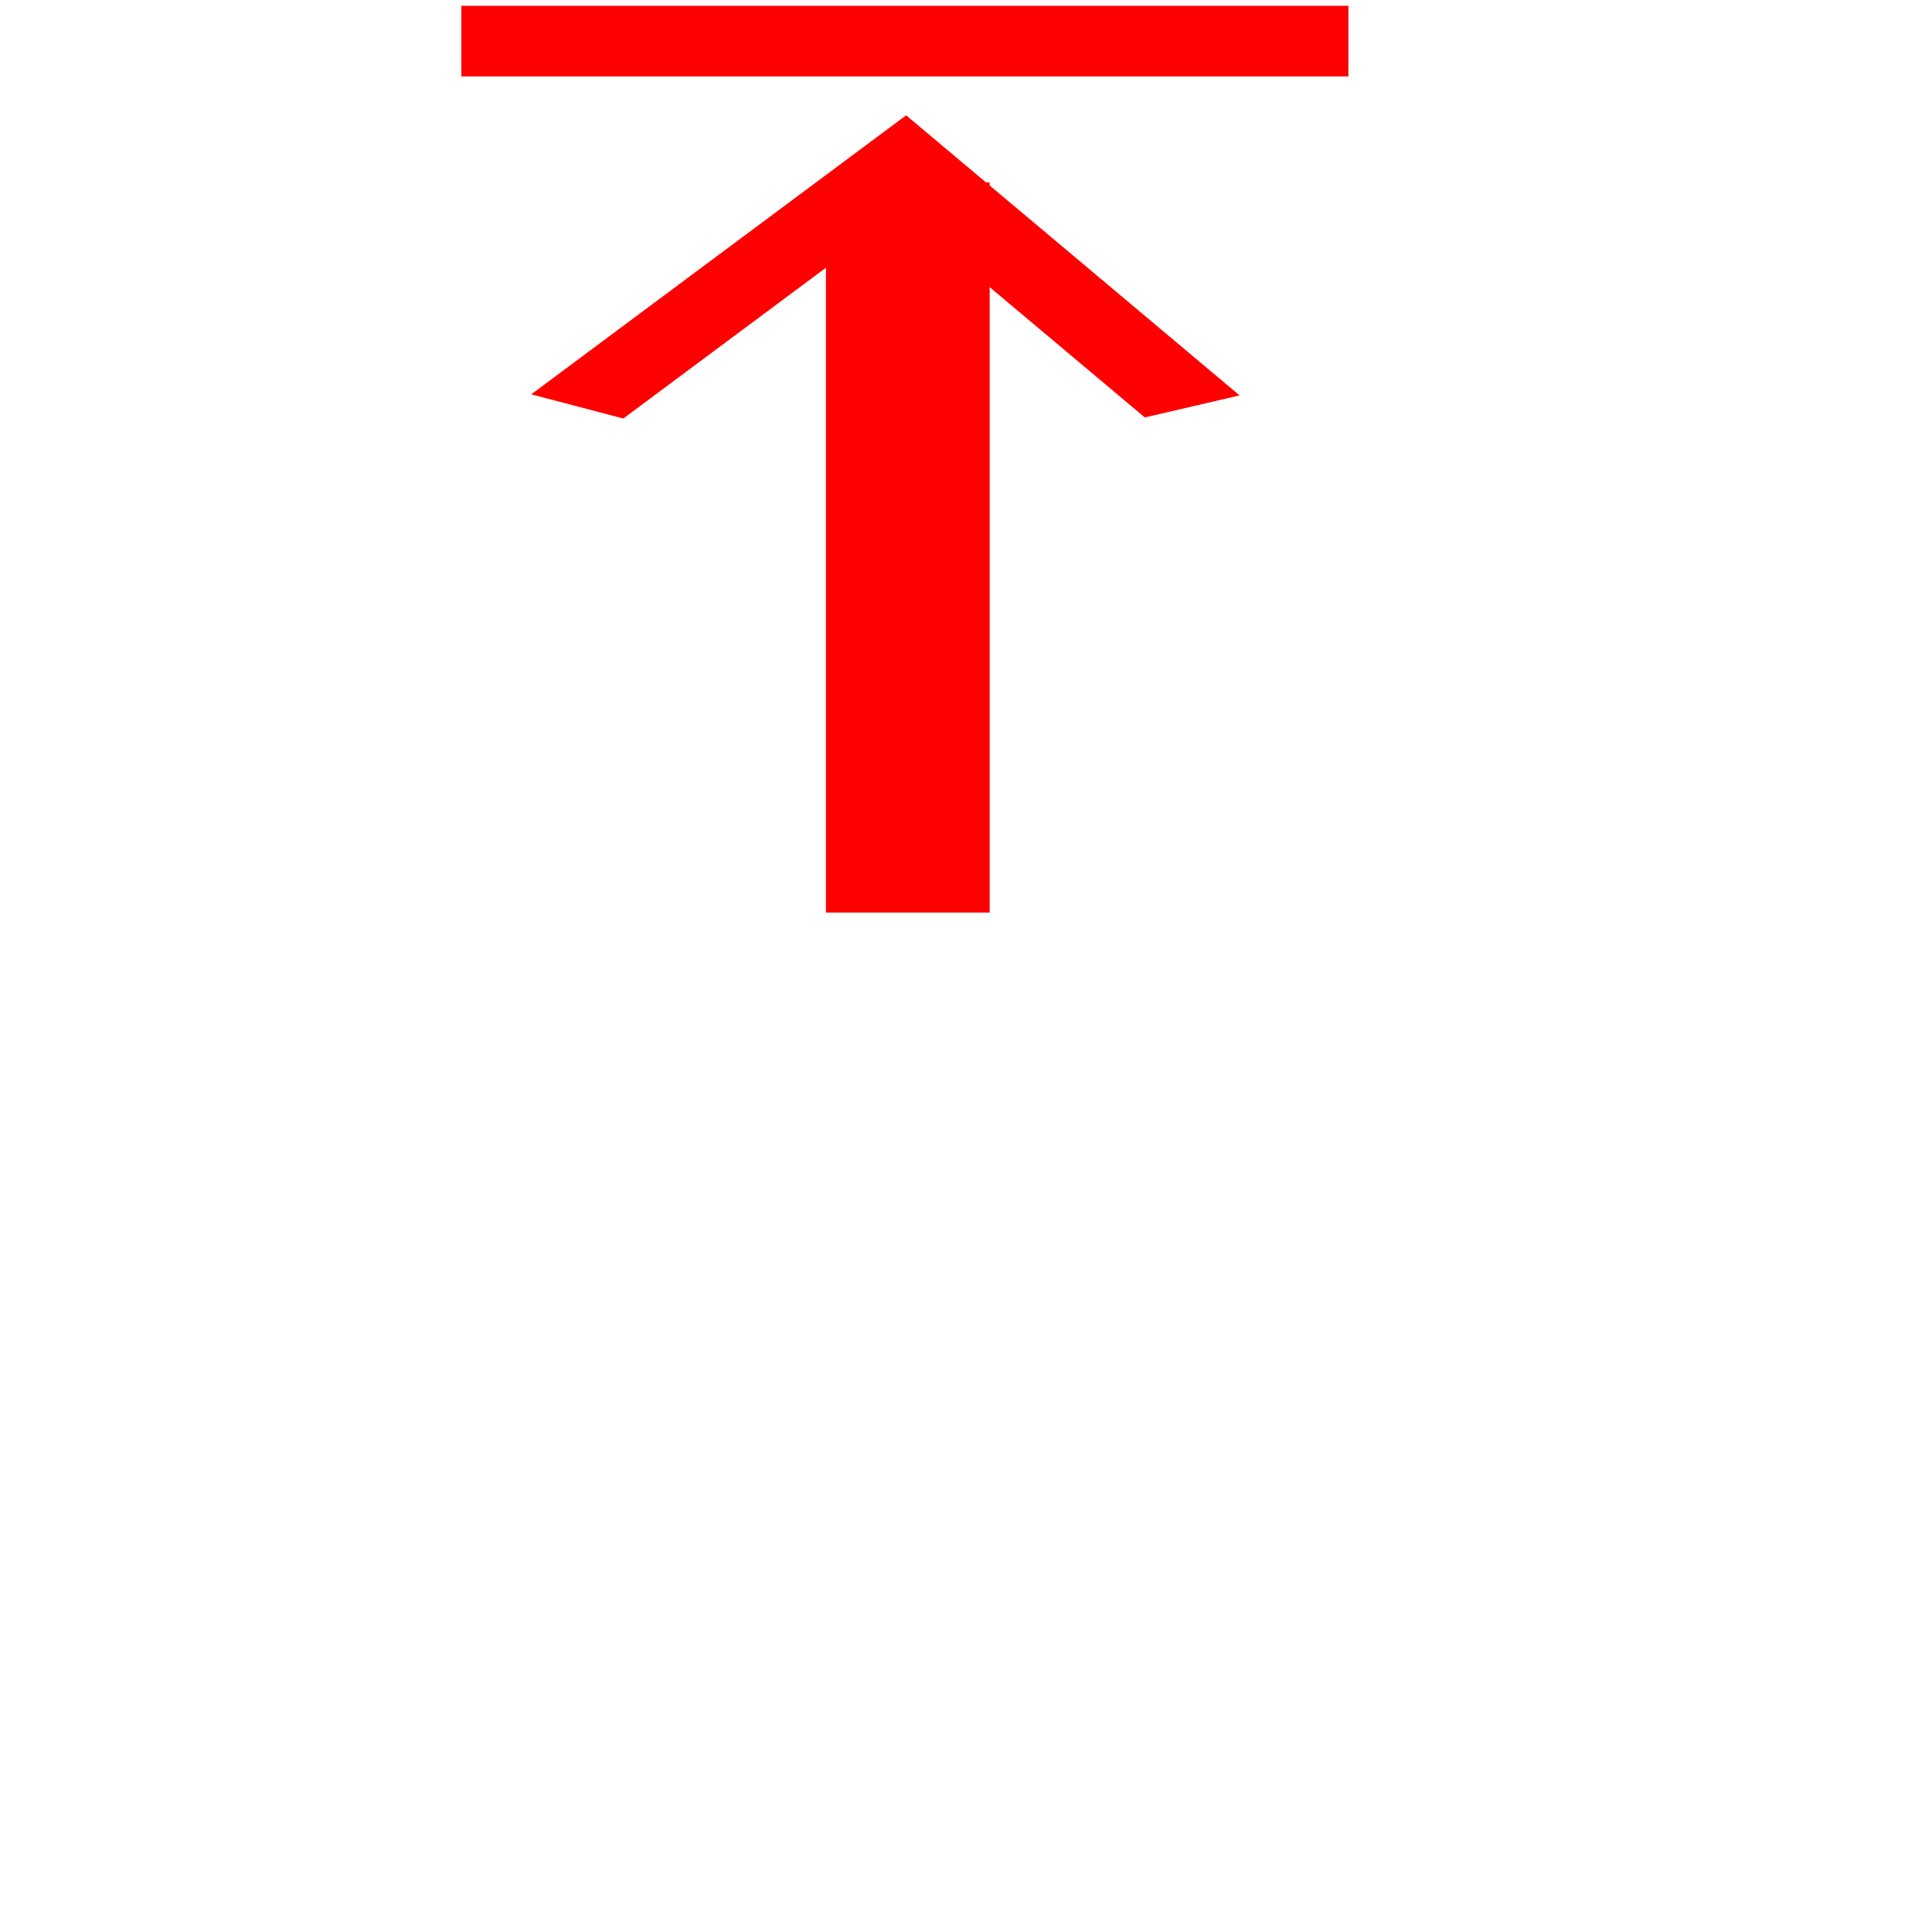
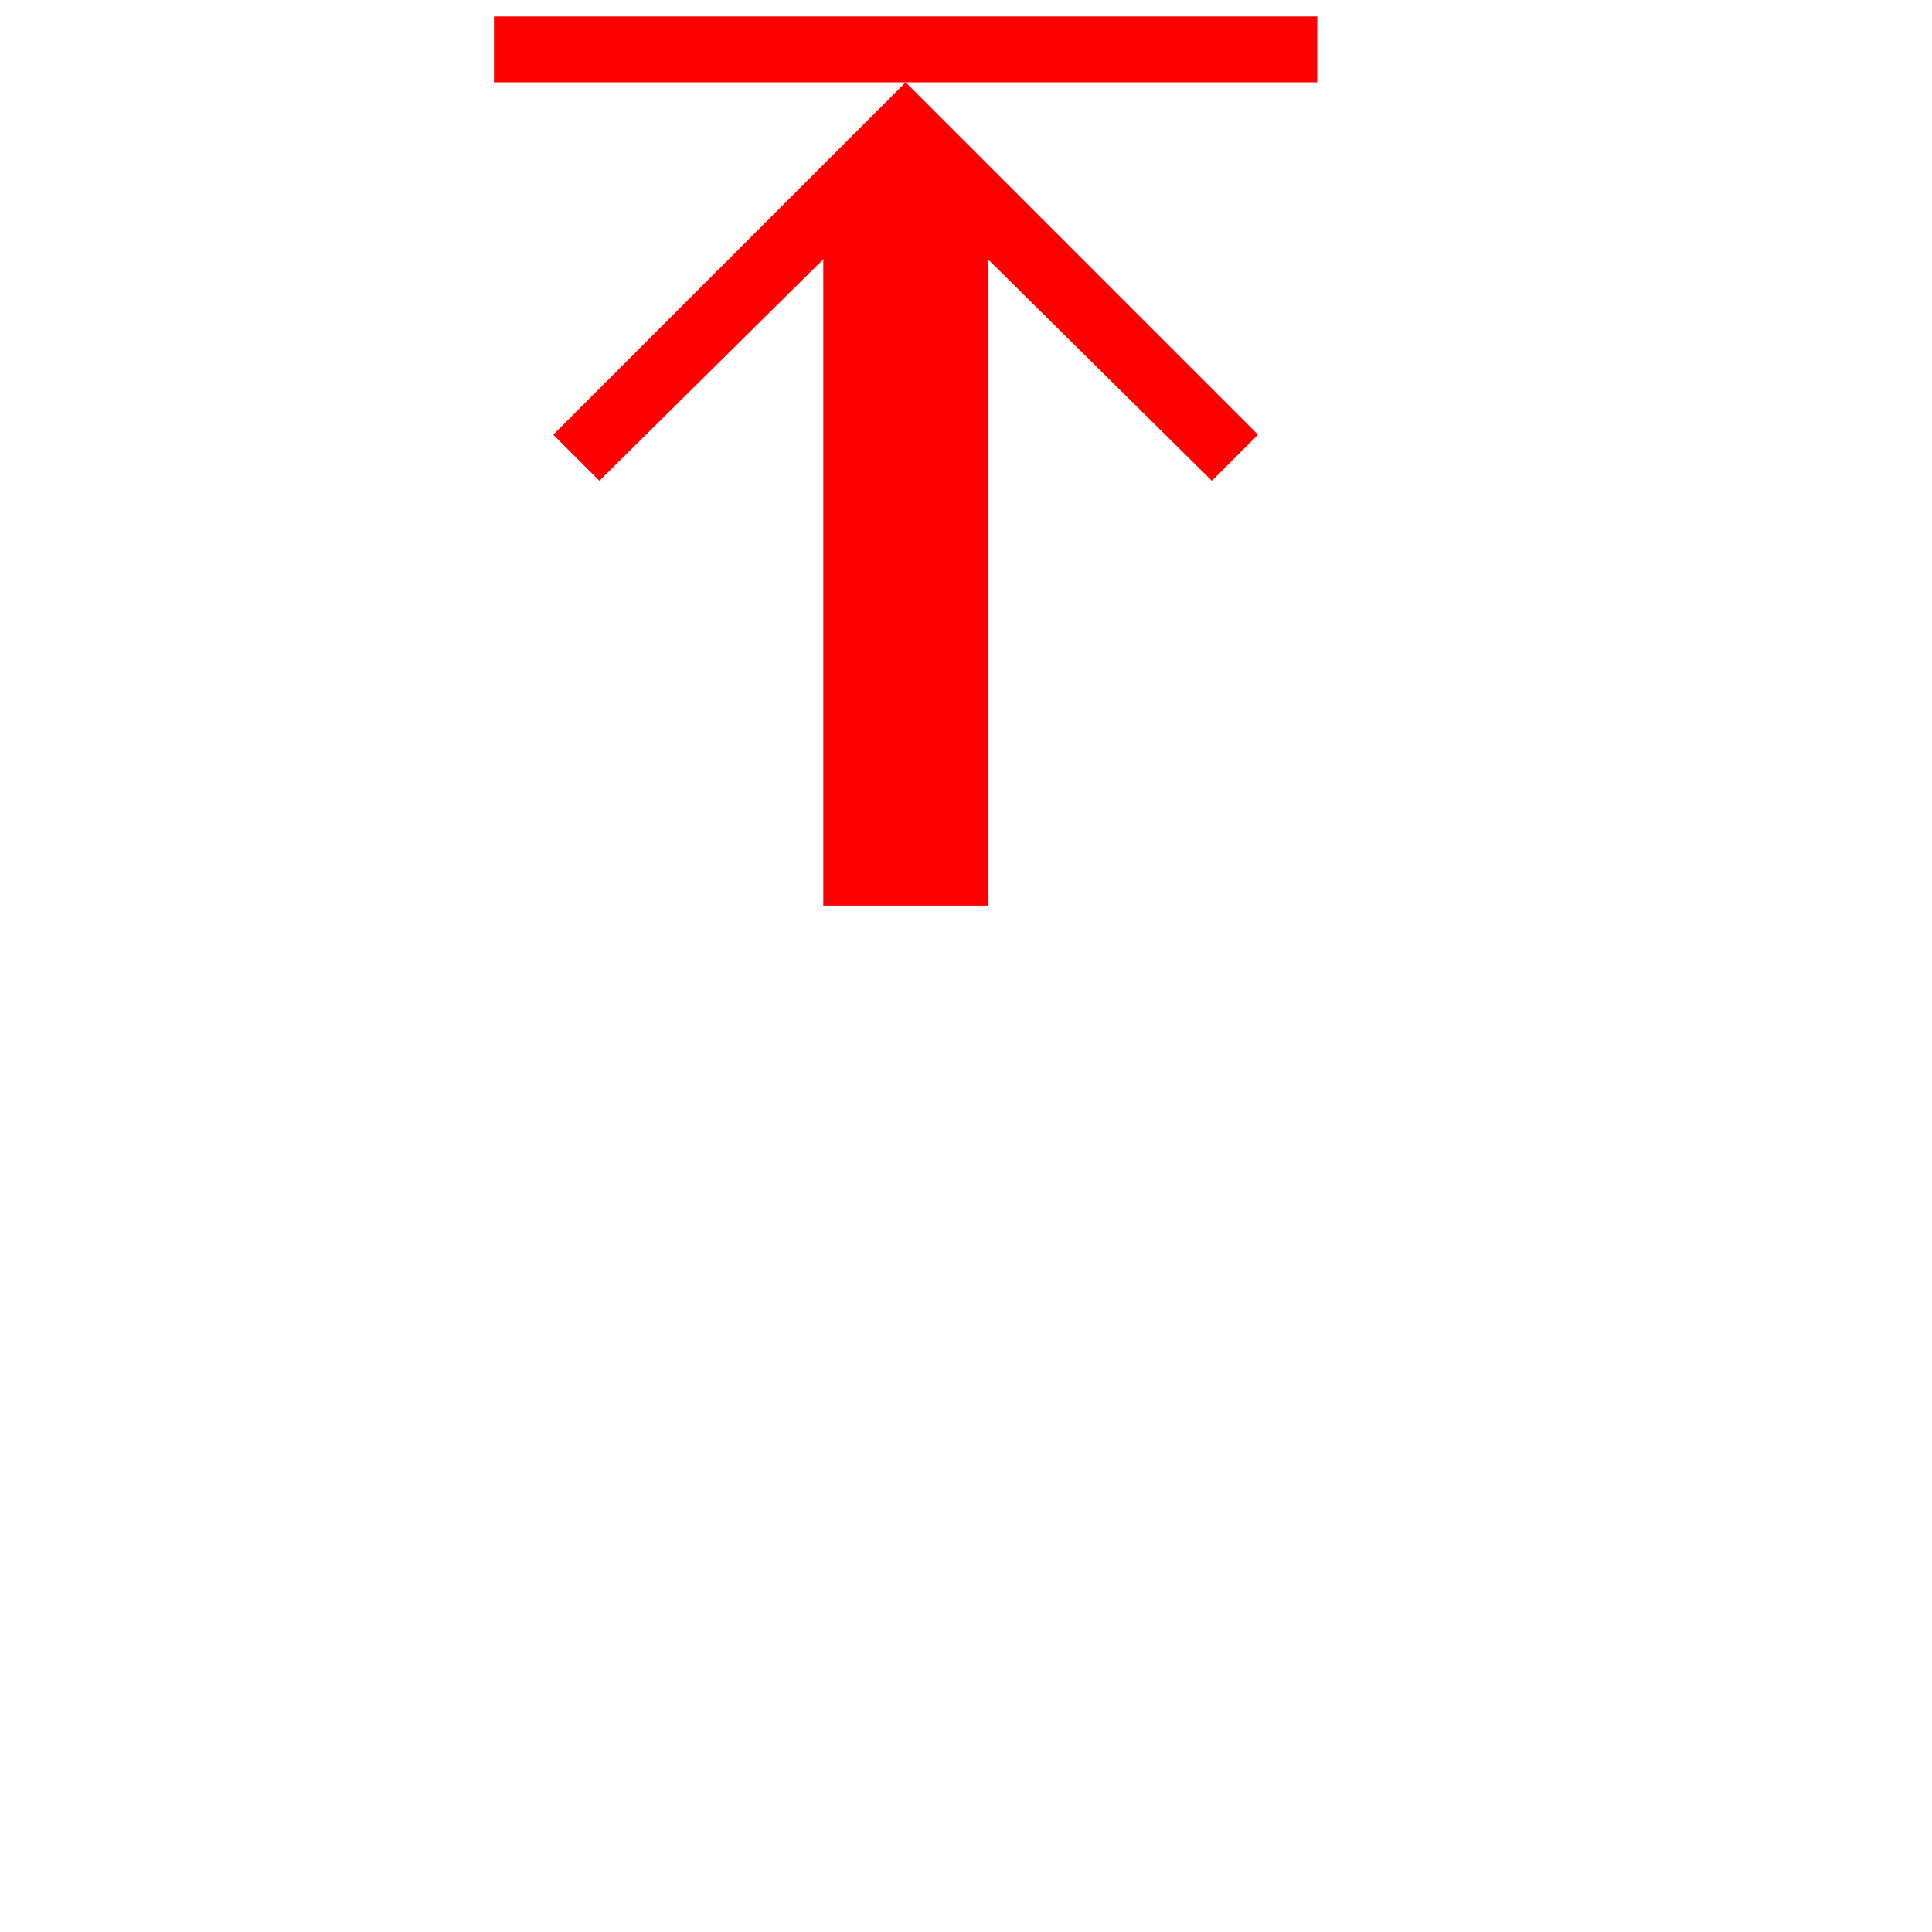
<svg xmlns="http://www.w3.org/2000/svg" xmlns:xlink="http://www.w3.org/1999/xlink" id="svg1" width="22pt" height="22pt">
  <defs id="defs3">
    <linearGradient id="linearGradient993">
      <stop offset="0" style="stop-color:#ffffff;stop-opacity:0;" id="stop995" />
      <stop offset="1" style="stop-color:#ffffff;stop-opacity:1;" id="stop994" />
    </linearGradient>
    <linearGradient id="linearGradient868">
      <stop style="stop-color:#ffffff;stop-opacity:0;" offset="0" id="stop869" />
      <stop style="stop-color:#fff;stop-opacity:1;" offset="1" id="stop870" />
    </linearGradient>
    <linearGradient id="linearGradient893">
      <stop style="stop-color:#19839a;stop-opacity:0;" offset="0" id="stop894" />
      <stop style="stop-color:#fff;stop-opacity:1;" offset="1" id="stop895" />
    </linearGradient>
    <linearGradient id="linearGradient830">
      <stop style="stop-color:#ebffff;stop-opacity:0;" offset="0" id="stop831" />
      <stop style="stop-color:#fff;stop-opacity:1;" offset="1" id="stop832" />
    </linearGradient>
    <linearGradient id="linearGradient826">
      <stop style="stop-color:#000;stop-opacity:1;" offset="0" id="stop827" />
      <stop style="stop-color:#fff;stop-opacity:1;" offset="1" id="stop828" />
    </linearGradient>
    <linearGradient xlink:href="#linearGradient830" id="linearGradient829" x1="1.55" y1="0.523" x2="0.204" y2="-0.122" spreadMethod="reflect" />
    <linearGradient xlink:href="#linearGradient830" id="linearGradient834" x1="-0.312" y1="0.195" x2="0.775" y2="0.945" />
    <linearGradient xlink:href="#linearGradient830" id="linearGradient836" />
    <linearGradient xlink:href="#linearGradient868" id="linearGradient892" x1="1.845" y1="0.989" x2="0.147" y2="0.677" spreadMethod="reflect" />
    <defs id="defs940">
      <linearGradient id="linearGradient941" x1="0" y1="0.5" x2="1" y2="0.5" gradientUnits="objectBoundingBox" spreadMethod="pad" xlink:href="#linearGradient993" />
      <linearGradient id="linearGradient944">
        <stop style="stop-color:#19839a;stop-opacity:0;" offset="0" id="stop945" />
        <stop style="stop-color:#fff;stop-opacity:1;" offset="1" id="stop946" />
      </linearGradient>
      <linearGradient id="linearGradient947">
        <stop style="stop-color:#ebffff;stop-opacity:0;" offset="0" id="stop948" />
        <stop style="stop-color:#fff;stop-opacity:1;" offset="1" id="stop949" />
      </linearGradient>
      <linearGradient id="linearGradient950">
        <stop style="stop-color:#000;stop-opacity:1;" offset="0" id="stop951" />
        <stop style="stop-color:#fff;stop-opacity:1;" offset="1" id="stop952" />
      </linearGradient>
      <linearGradient xlink:href="#linearGradient830" id="linearGradient953" x1="1.55" y1="0.523" x2="0.204" y2="-0.122" spreadMethod="reflect" />
      <linearGradient xlink:href="#linearGradient830" id="linearGradient954" x1="-0.312" y1="0.195" x2="0.775" y2="0.945" />
      <linearGradient xlink:href="#linearGradient830" id="linearGradient955" />
      <linearGradient xlink:href="#linearGradient868" id="linearGradient956" x1="-0.493" y1="0.438" x2="0.022" y2="0.922" />
    </defs>
  </defs>
-   <g id="g870">
-     <g id="g1210" transform="matrix(1,0,0,0.442012,0,1.699714)">
-       <path style="font-size:12;fill:none;fill-opacity:0.75;fill-rule:evenodd;stroke:#ff0000;stroke-width:1.626;" d="M 18.101 10.115 L 13.715 1.78 L 8.765 10.115 " id="path1009" />
-       <rect style="font-size:12;fill:#ff0000;fill-opacity:1;fill-rule:evenodd;stroke:none;stroke-width:1pt;" id="rect1209" width="2.486" height="25.08" x="12.54" y="2.42" />
+   <g id="g4550" transform="matrix(-1,0,0,-1,27.5,27.5)">
+     <rect height="1" style="fill:#ff0000;fill-opacity:1;fill-rule:evenodd;stroke:none;stroke-width:1;stroke-miterlimit:4;stroke-dasharray:none" id="rect4680" width="12.5" x="7.5" y="26.25" />
+     <g transform="matrix(-1,0,0,-1,27.5,40)" id="g5975">
+       <path style="font-size:12px;fill:#ff0000;fill-opacity:1;fill-rule:evenodd;stroke:none;stroke-width:1;stroke-linecap:butt;stroke-miterlimit:4;stroke-opacity:1" d="M 13.75,13.75 L 8.4,19.1 L 9.1,19.8 L 13.75,15.2 L 18.4,19.8 L 19.1,19.1 L 13.75,13.75 z " id="path1593" />
+       <rect y="15" x="12.5" height="11.25" width="2.5" id="rect1595" style="font-size:12px;fill:#ff0000;fill-opacity:1;fill-rule:evenodd;stroke:none;stroke-width:1pt" />
    </g>
-     <rect style="fill:none;fill-opacity:0.75;fill-rule:evenodd;stroke:#ff0000;stroke-width:0.763pt;" id="rect863" width="12.451" height="0.055" x="7.513" y="0.597" />
  </g>
</svg>
